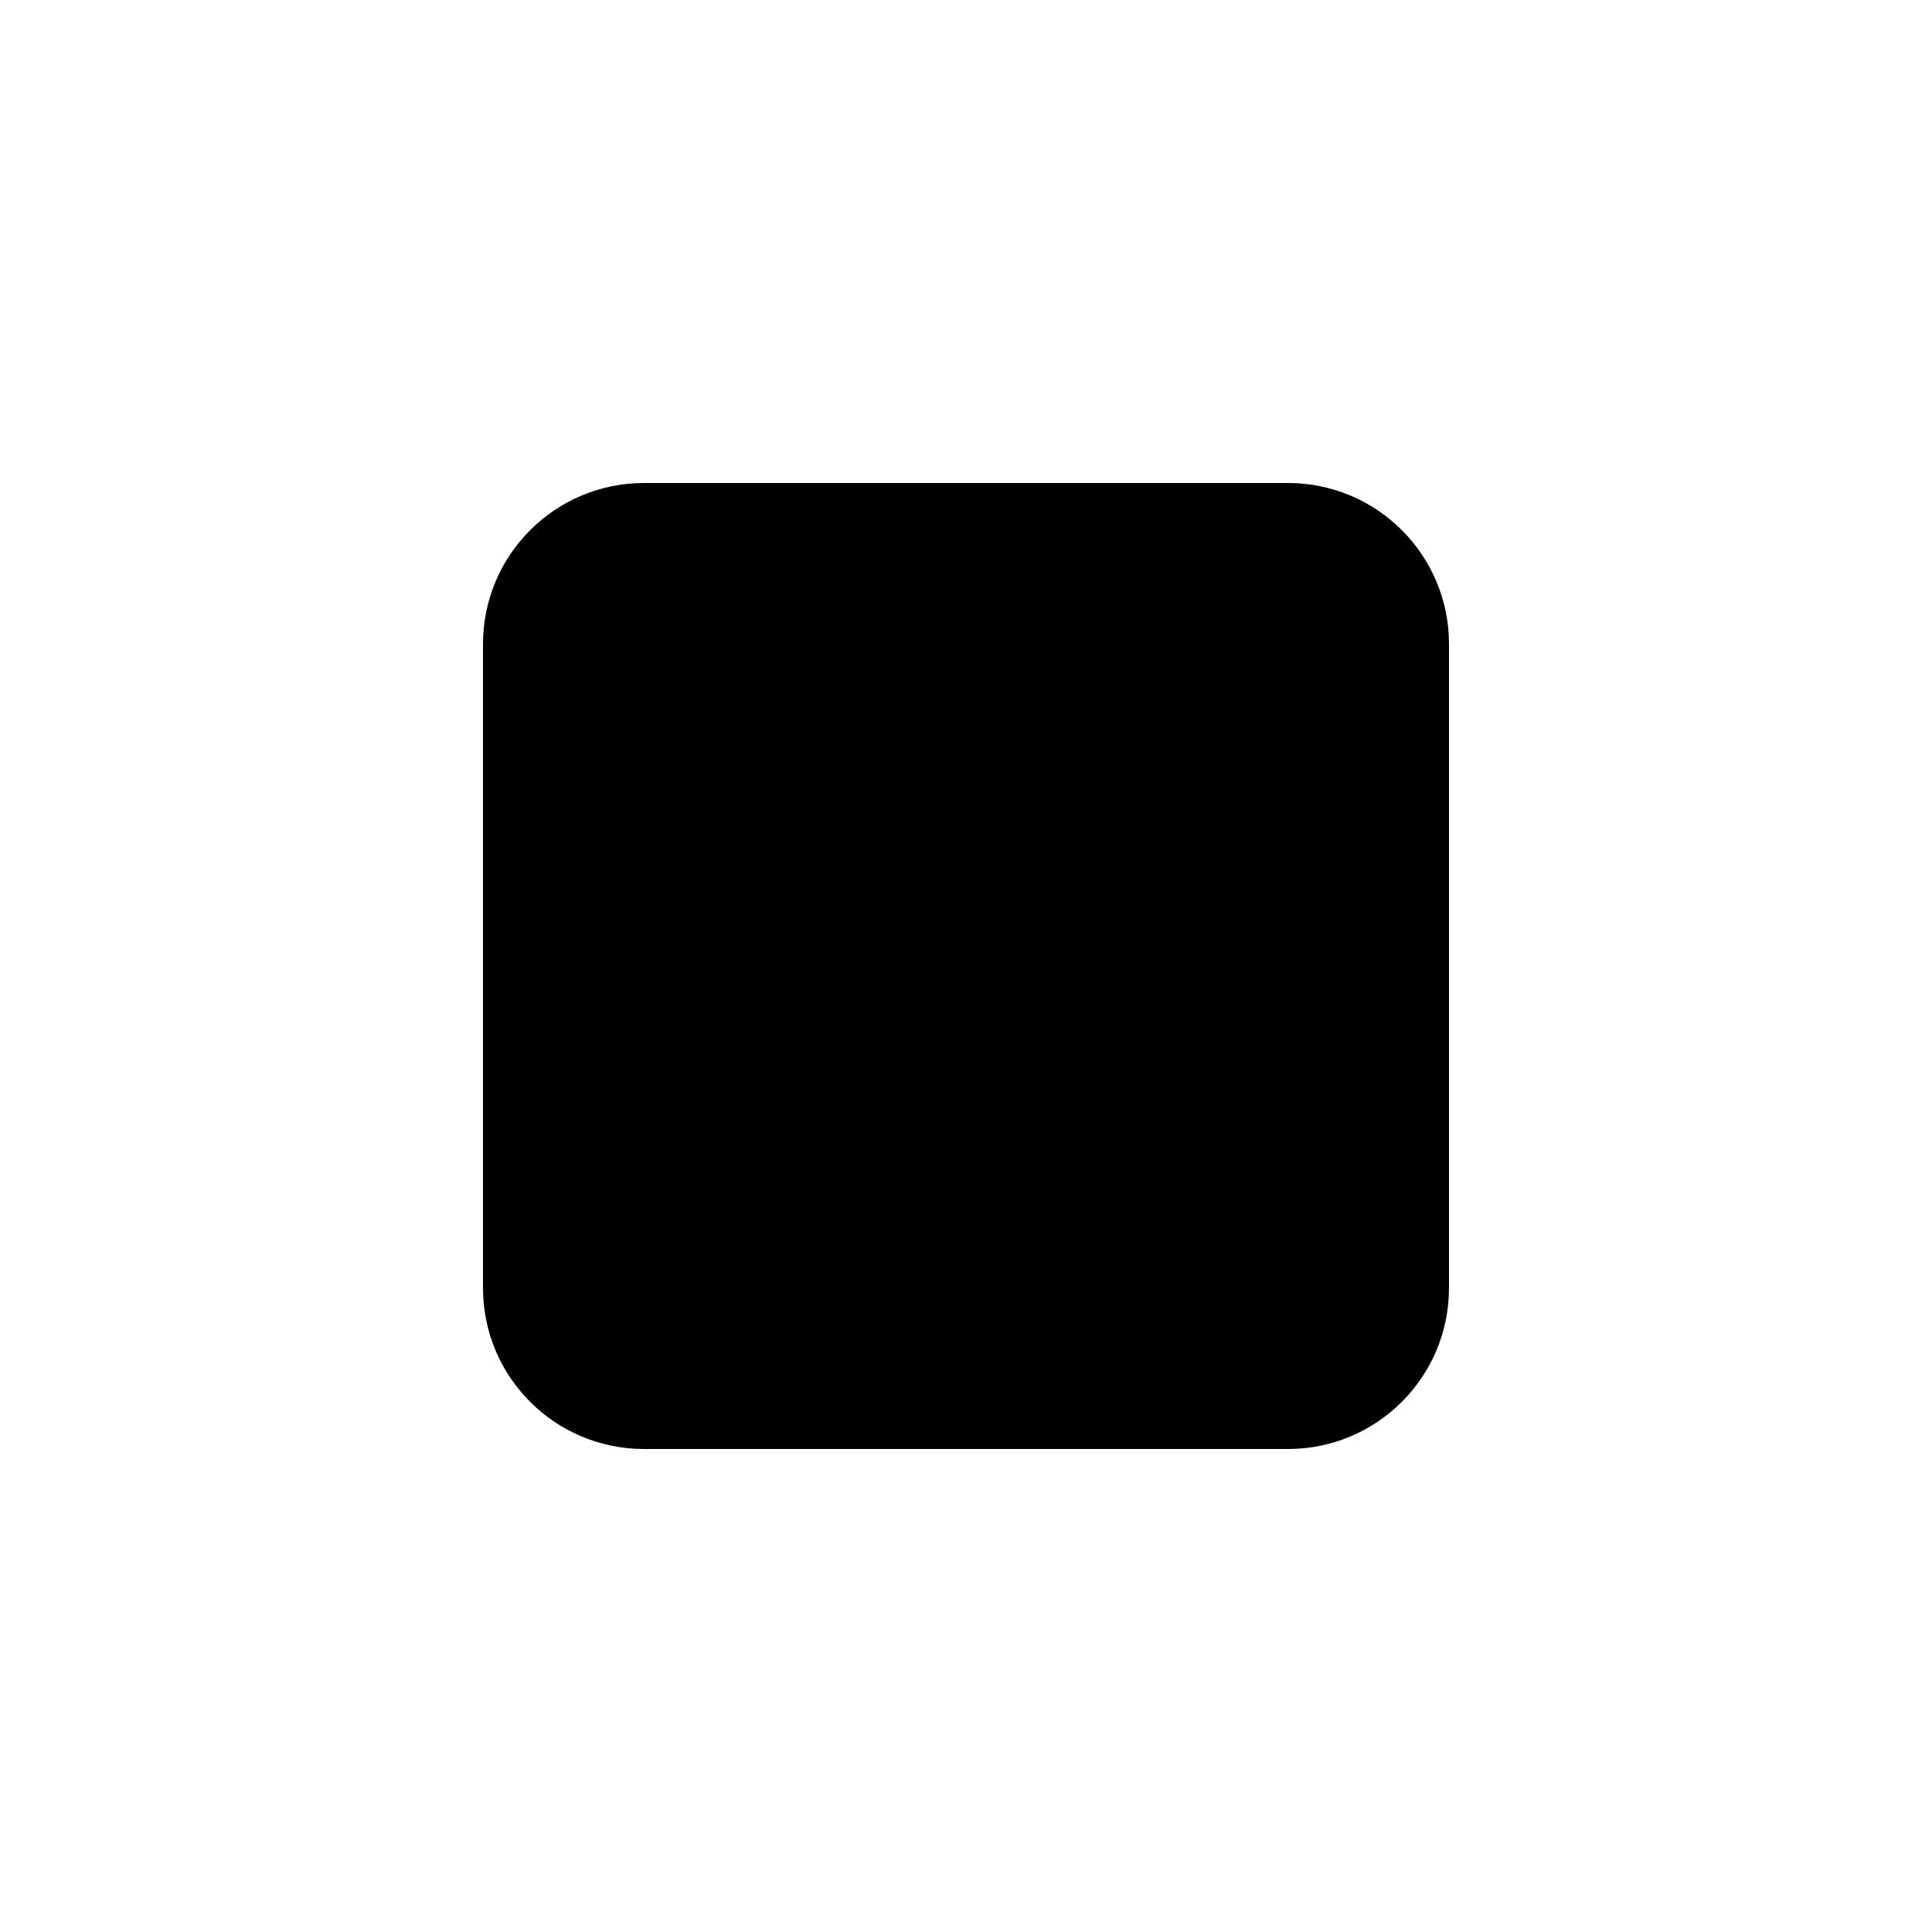
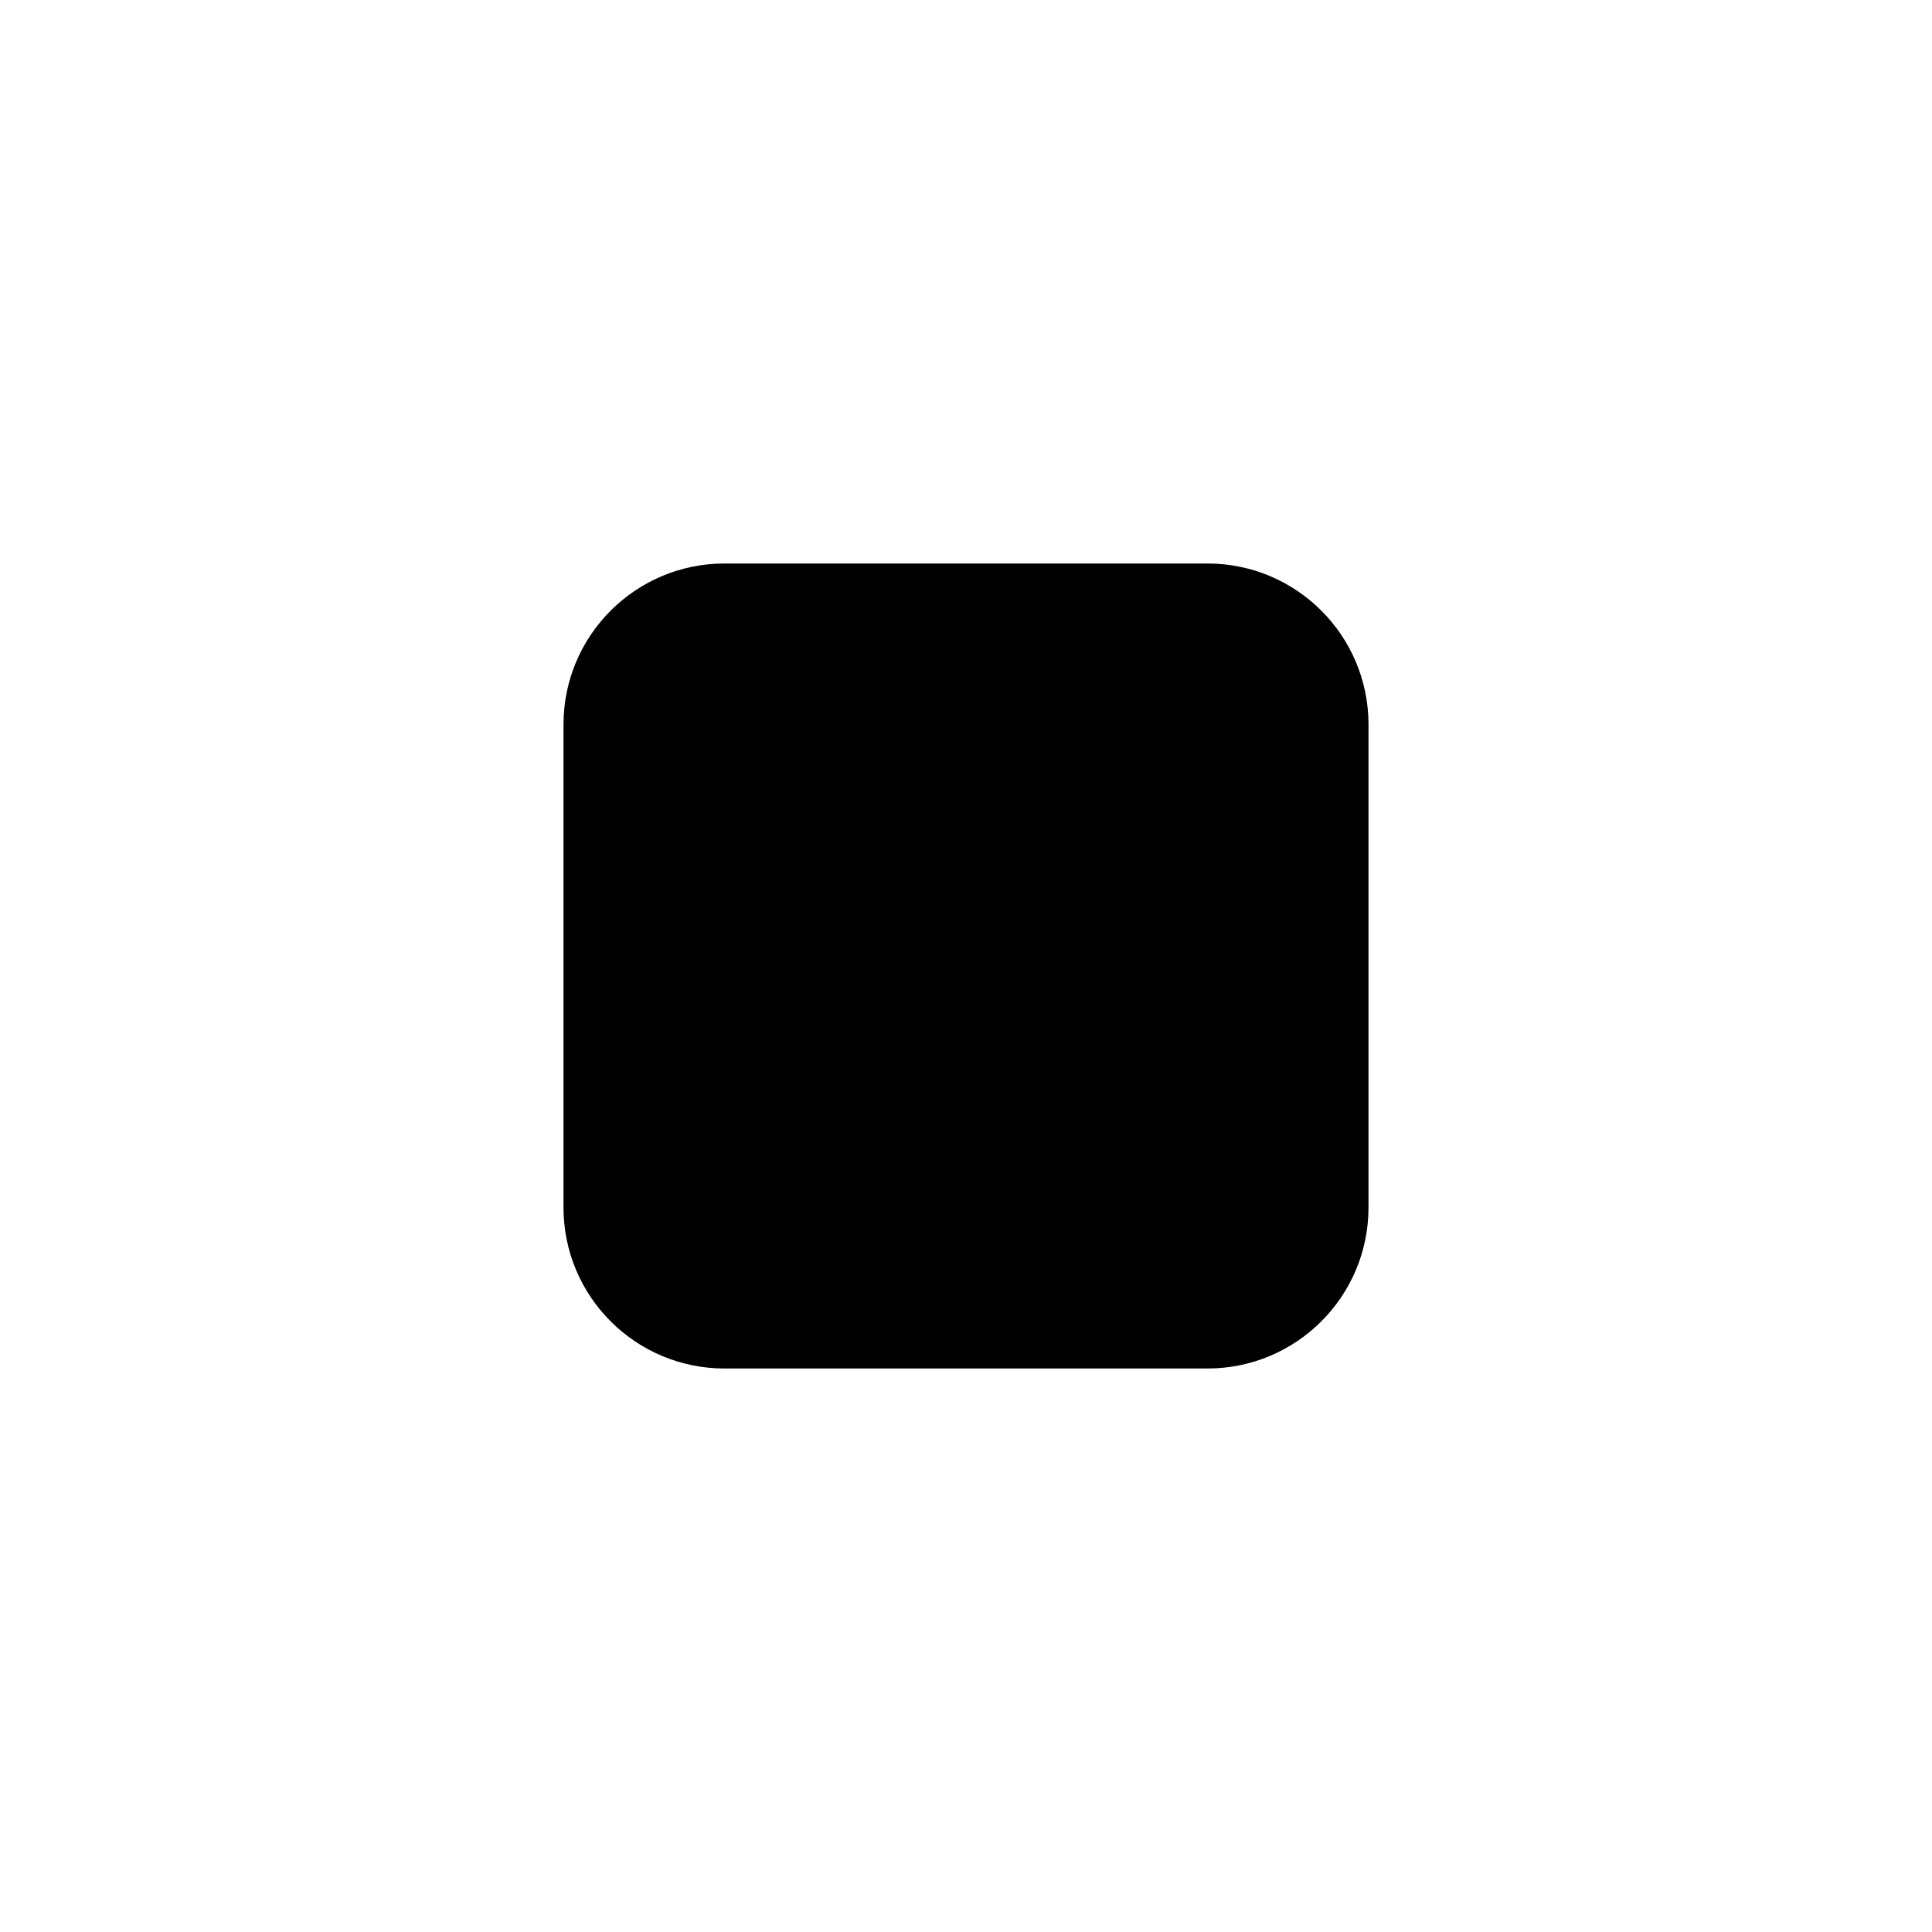
- <svg xmlns="http://www.w3.org/2000/svg" width="24" height="24" viewBox="0 0 24 24" fill="none" stroke="currentColor" stroke-width="2" stroke-linecap="round" stroke-linejoin="round">
-   <rect x="6" y="6" width="12" height="12" rx="2" fill="currentColor" stroke="none" />
+ <svg xmlns="http://www.w3.org/2000/svg" viewBox="0 0 24 24" width="24" height="24" fill="none" stroke="currentColor" stroke-width="2" stroke-linecap="round" stroke-linejoin="round">
+   <rect x="7" y="7" width="10" height="10" rx="2" fill="currentColor" stroke="none" />
</svg>
